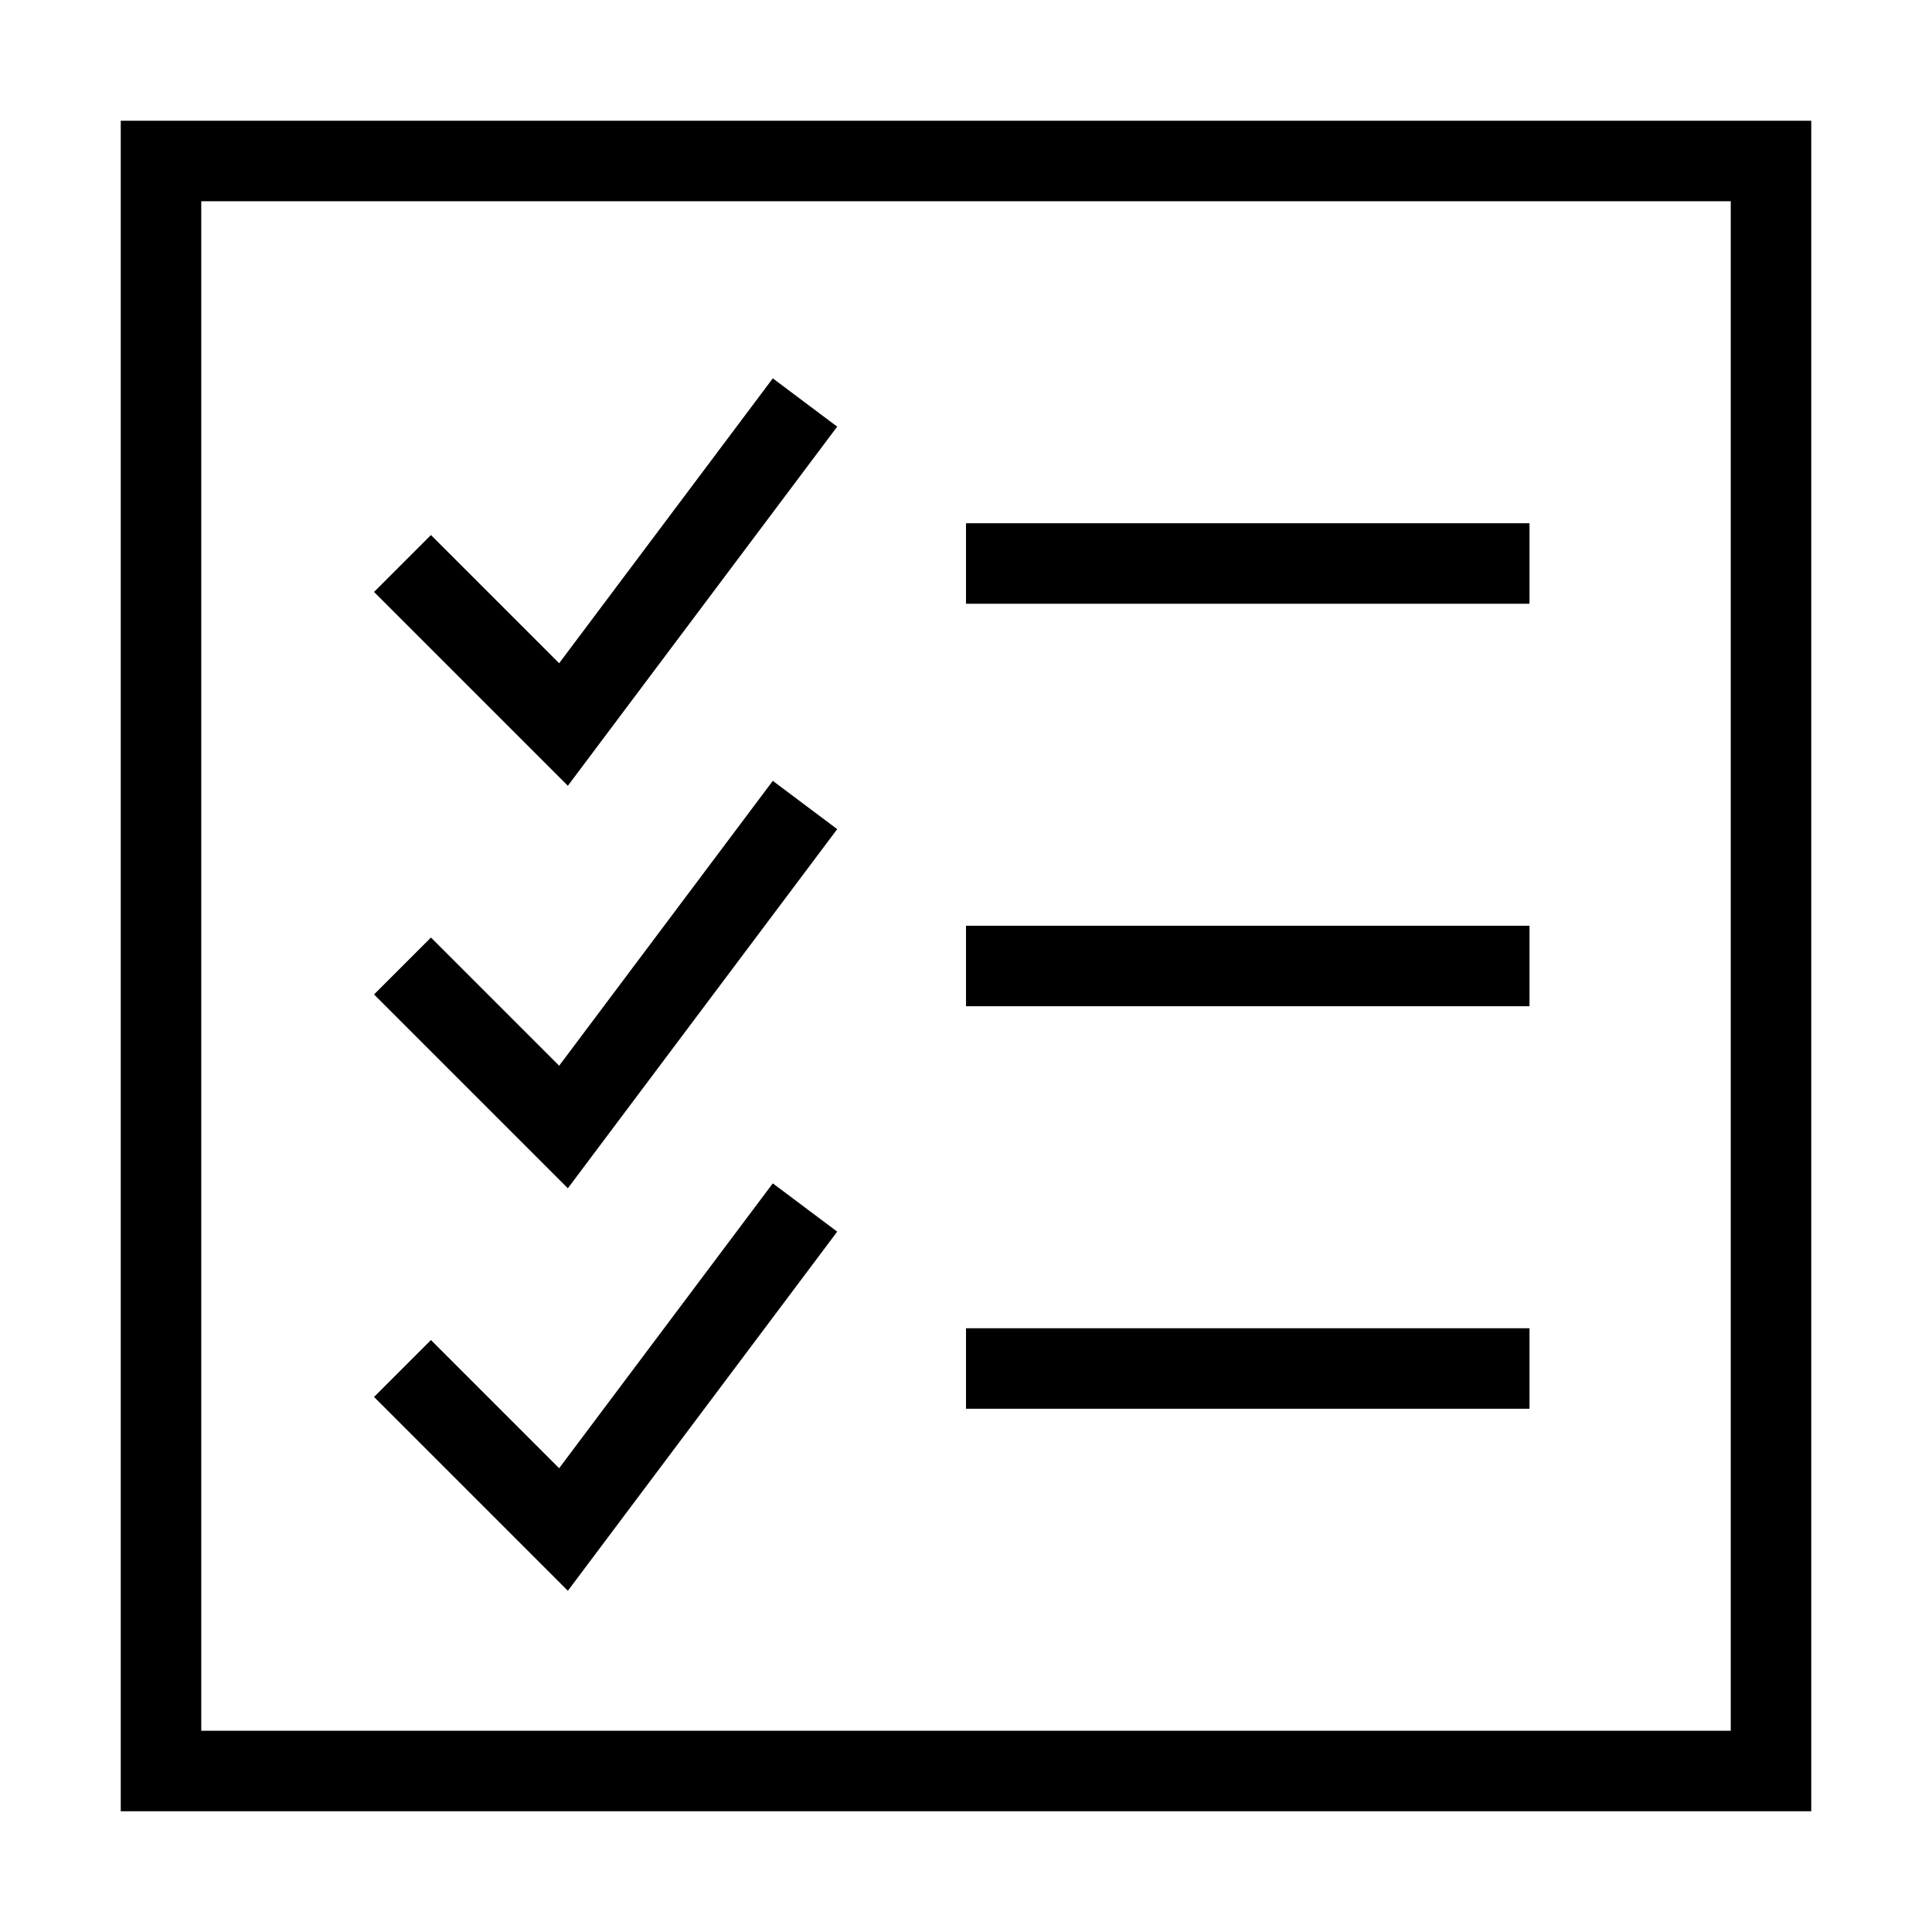
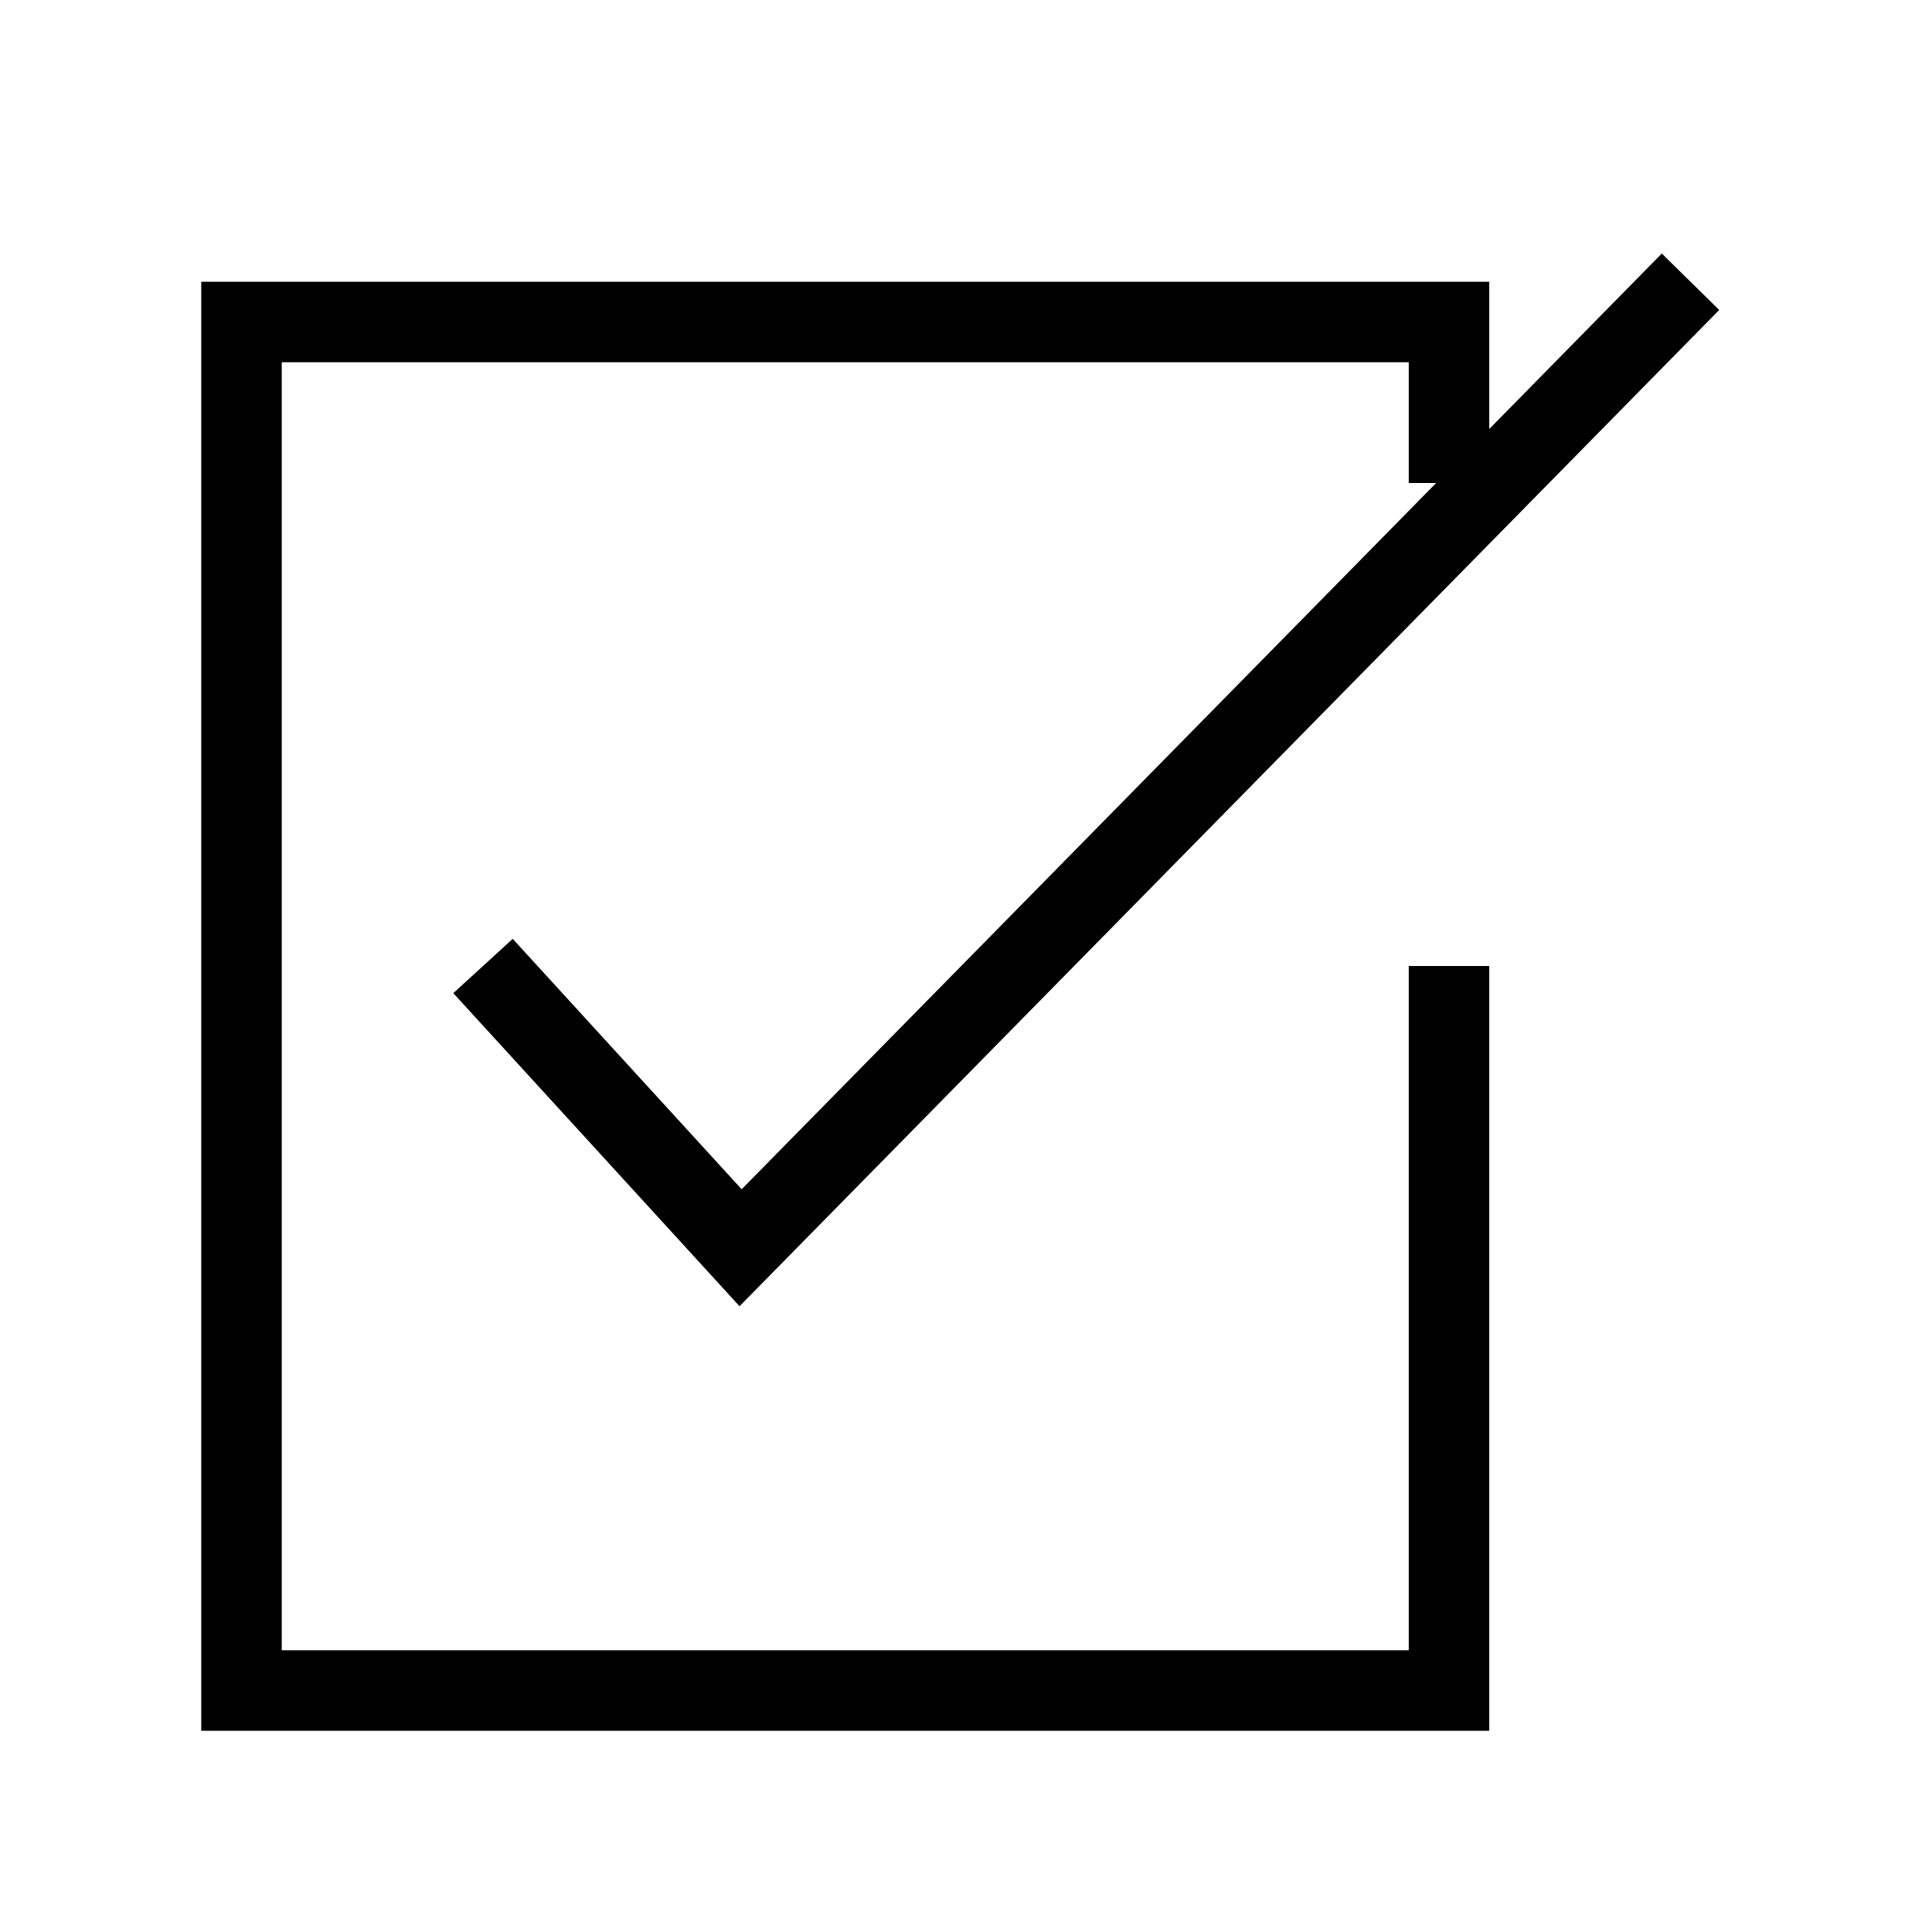
<svg xmlns="http://www.w3.org/2000/svg" viewBox="0 0 24 24">
-   <rect x="2" y="2" width="20" height="20" fill="none" stroke="#000" stroke-miterlimit="10" />
-   <line x1="12" y1="7" x2="19" y2="7" fill="none" stroke="#000" stroke-miterlimit="10" />
-   <line x1="12" y1="12" x2="19" y2="12" fill="none" stroke="#000" stroke-miterlimit="10" />
-   <line x1="12" y1="17" x2="19" y2="17" fill="none" stroke="#000" stroke-miterlimit="10" />
-   <polyline points="5,7 7,9 10,5" fill="none" stroke="#000" stroke-miterlimit="10" />
-   <polyline points="5,12 7,14 10,10" fill="none" stroke="#000" stroke-miterlimit="10" />
-   <polyline points="5,17 7,19 10,15" fill="none" stroke="#000" stroke-miterlimit="10" />
+   <polyline points="18 12 18 21 3 21 3 4 18 4 18 6" fill="none" stroke="#000" stroke-miterlimit="10" />
+   <polyline points="6 12 9.2 15.5 21 3.5" fill="none" stroke="#000" stroke-miterlimit="10" />
</svg>
